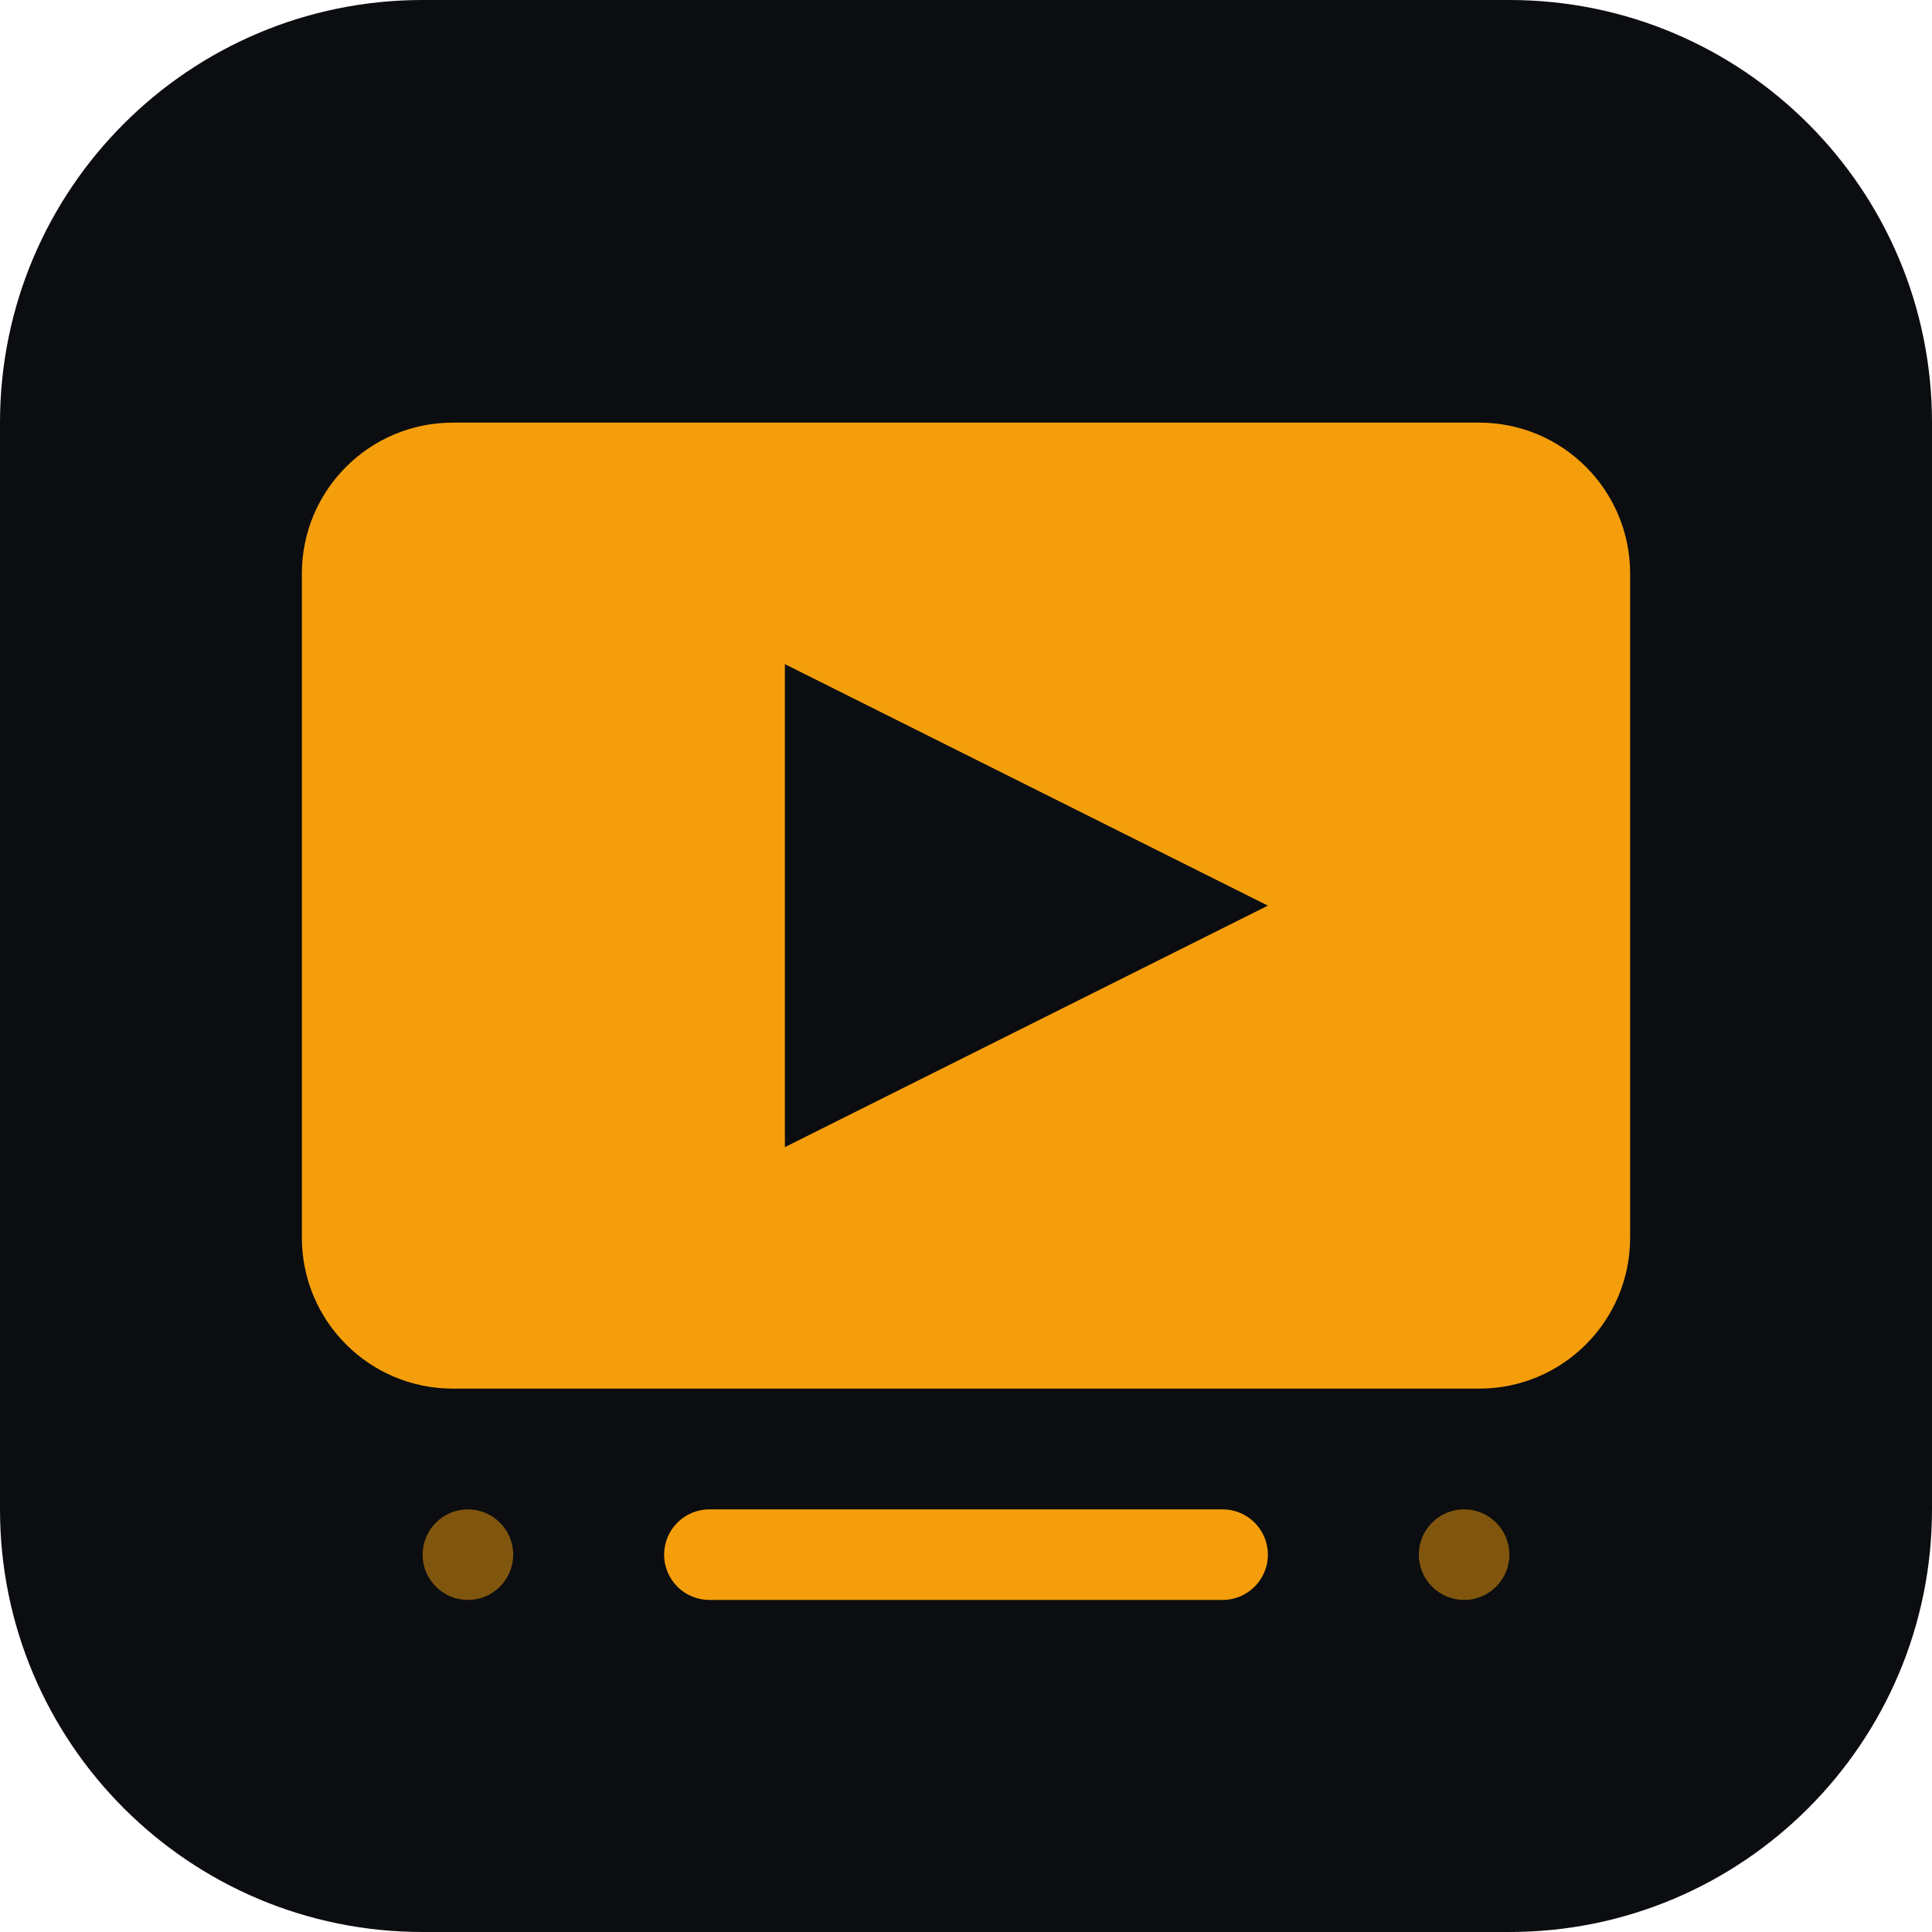
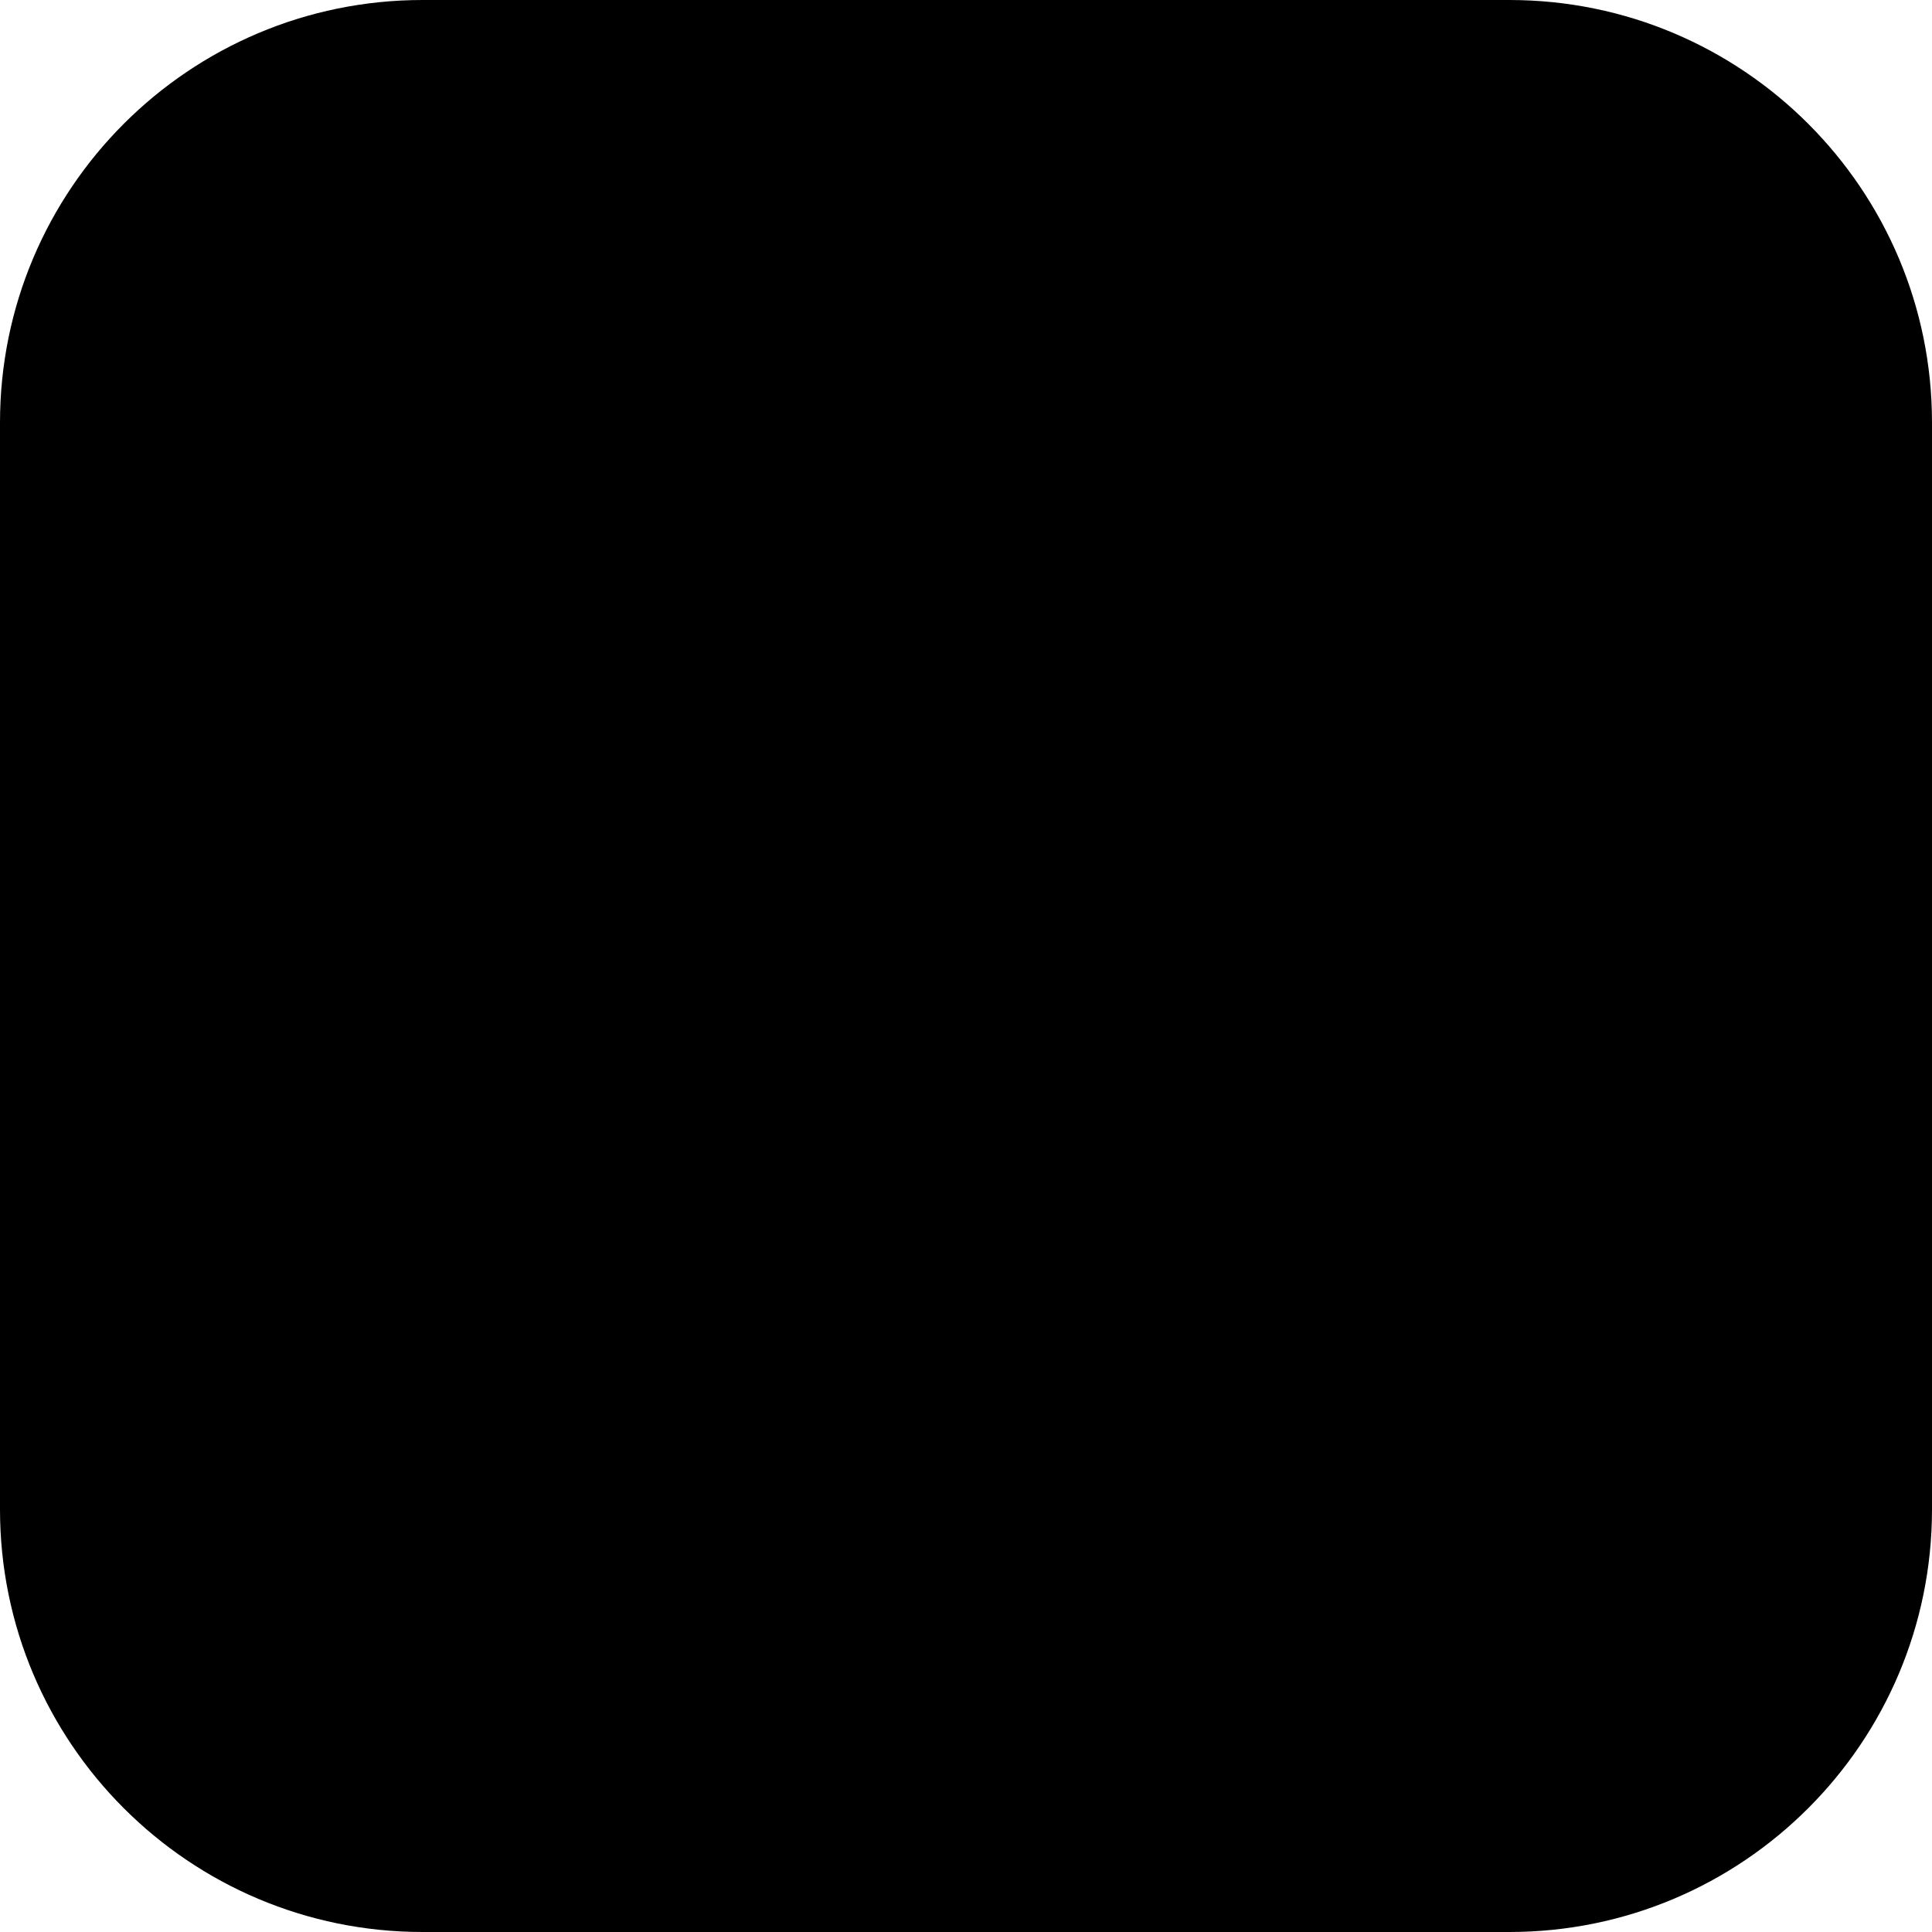
<svg xmlns="http://www.w3.org/2000/svg" viewBox="0 0 64 64" width="64" height="64">
-   <rect width="64" height="64" rx="14" fill="#0b0d10" />
-   <rect x="10" y="14" width="44" height="32" rx="5" fill="#f59e0b" />
-   <path d="M26 22 L42 30 L26 38 Z" fill="#0b0d10" />
-   <rect x="22" y="50" width="20" height="3" rx="1.5" fill="#f59e0b" />
-   <rect x="14" y="50" width="3" height="3" rx="1.5" fill="#f59e0b" opacity="0.5" />
-   <rect x="47" y="50" width="3" height="3" rx="1.5" fill="#f59e0b" opacity="0.5" />
+   <rect width="64" height="64" rx="14" fill="oklch(0.255 0.023 230.47)" />
+   <rect x="10" y="14" width="44" height="32" rx="5" fill="oklch(0.745 0.07 50.47)" />
+   <path d="M26 22 L42 30 L26 38 Z" fill="oklch(0.255 0.023 230.47)" />
+   <rect x="22" y="50" width="20" height="3" rx="1.5" fill="oklch(0.745 0.07 50.47)" />
+   <rect x="14" y="50" width="3" height="3" rx="1.5" fill="oklch(0.745 0.07 50.47)" opacity="0.5" />
+   <rect x="47" y="50" width="3" height="3" rx="1.5" fill="oklch(0.745 0.07 50.47)" opacity="0.5" />
</svg>
